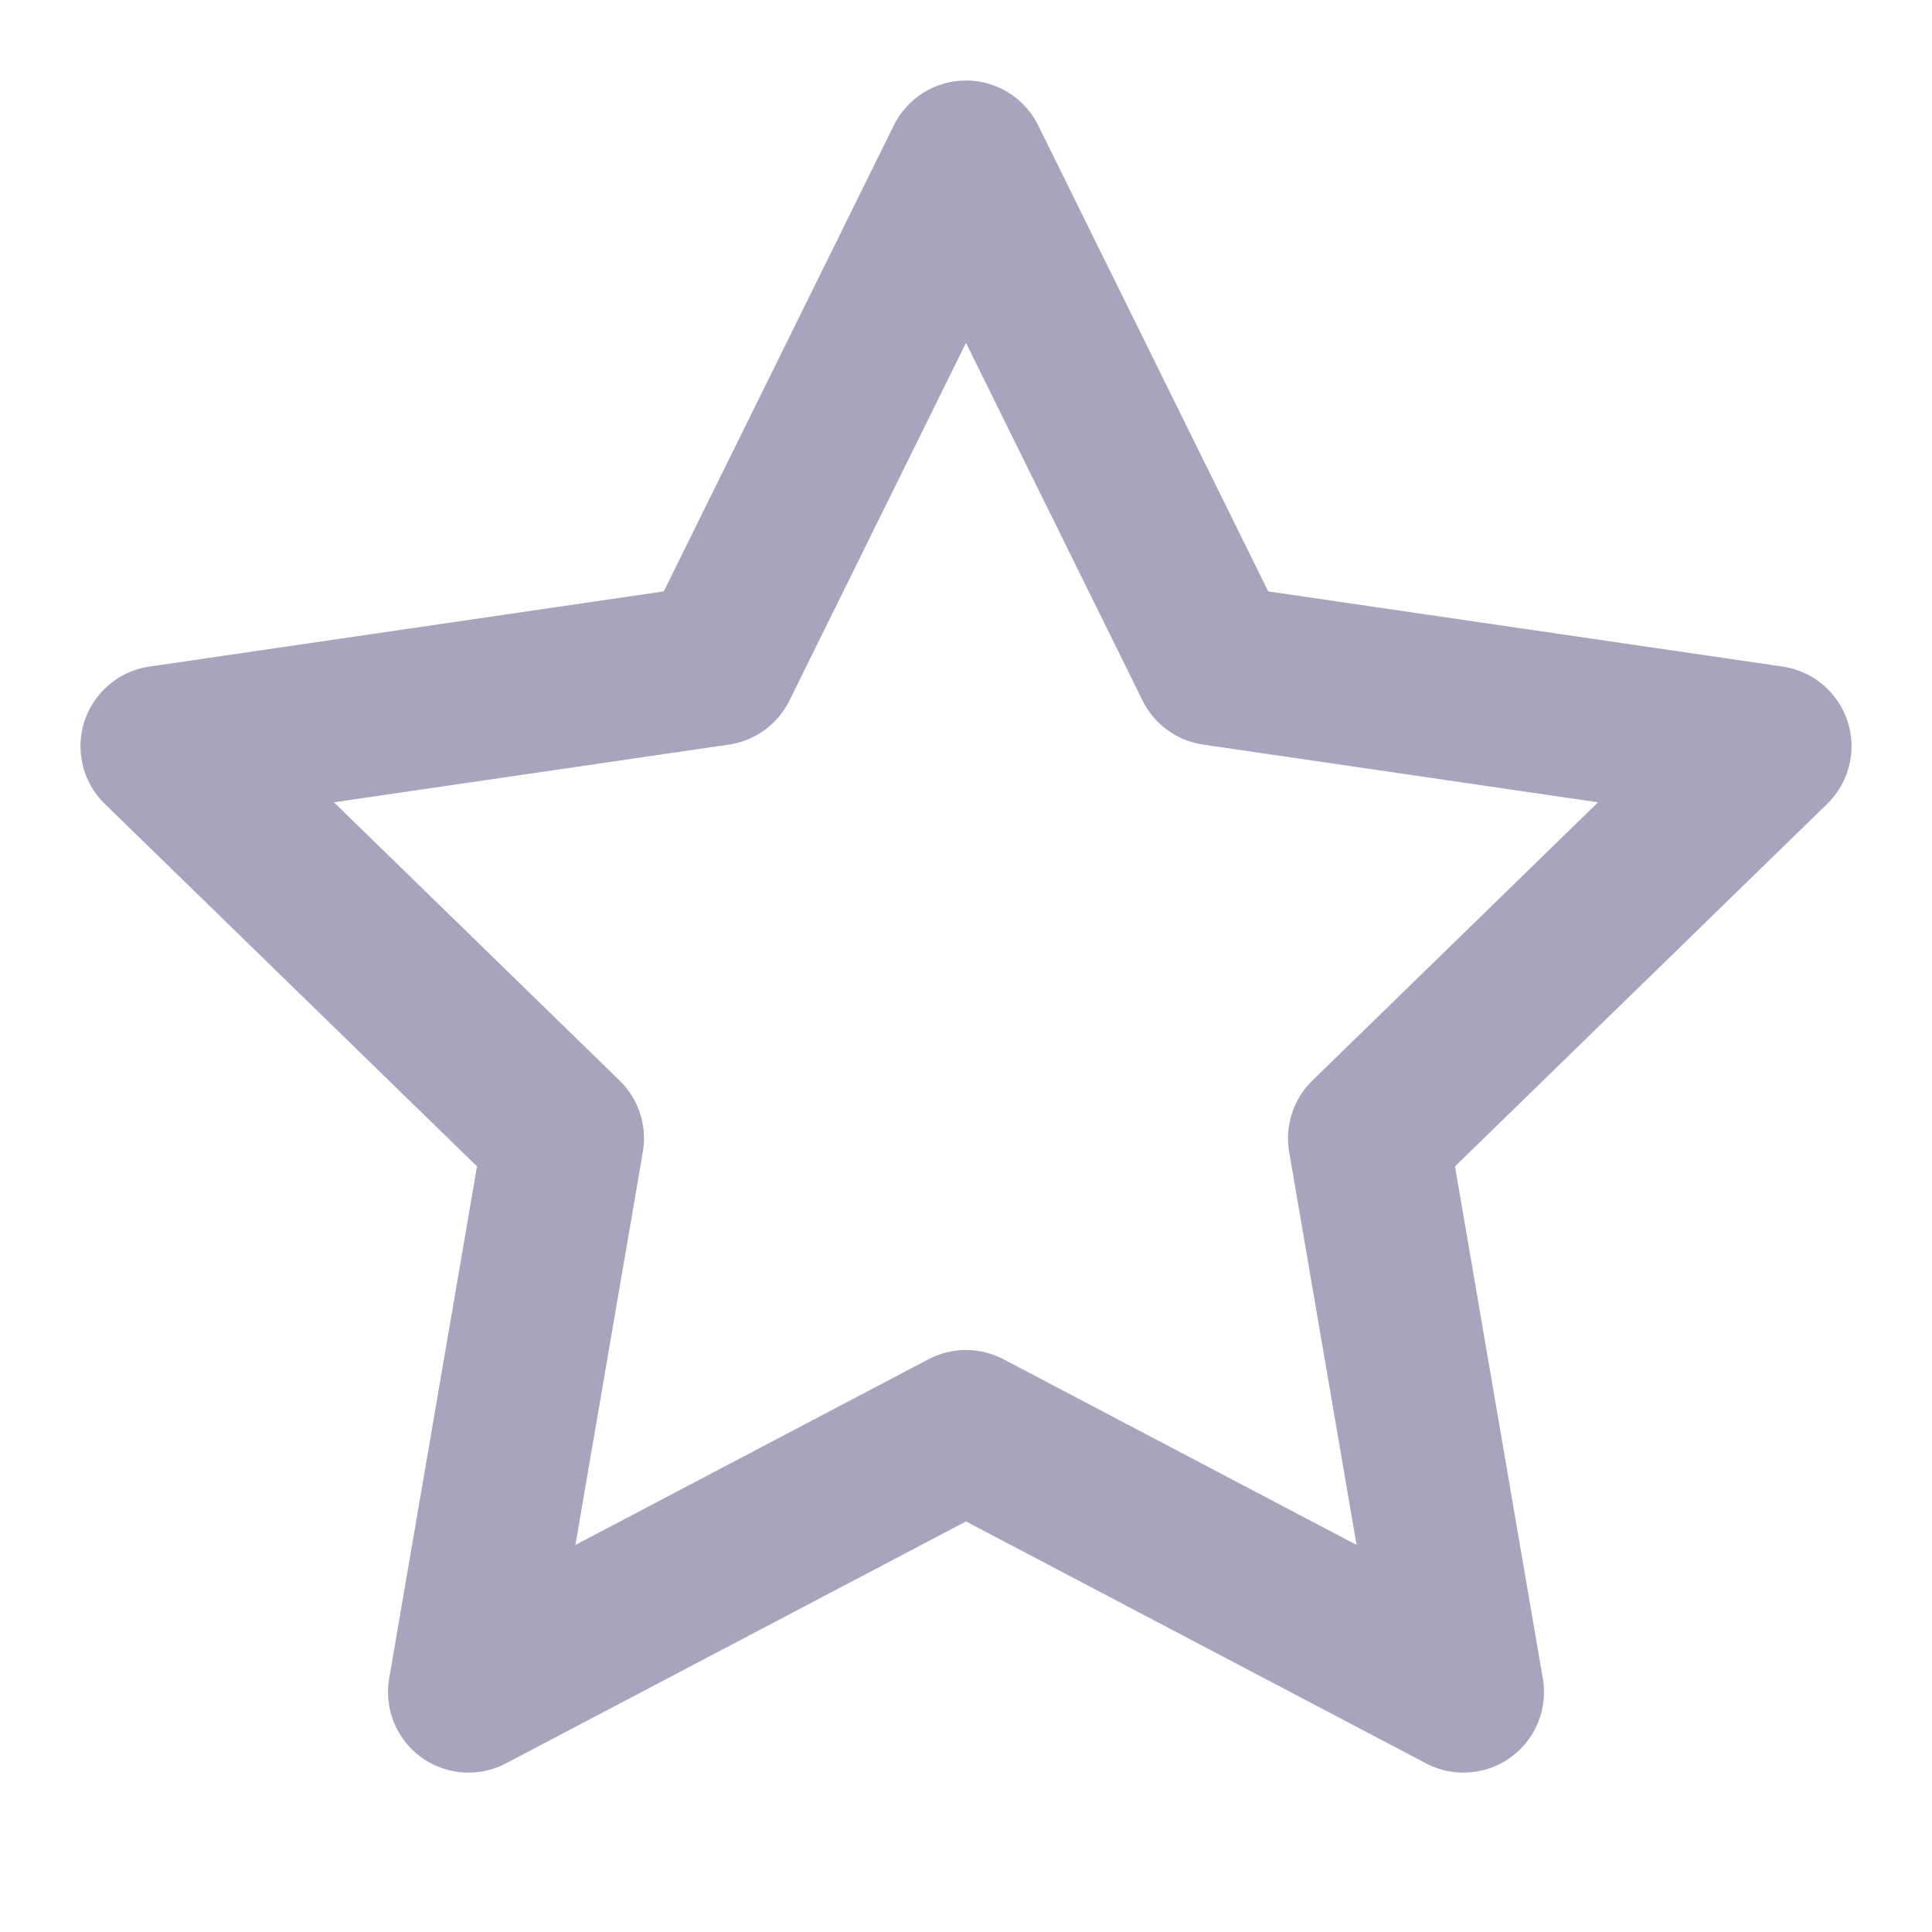
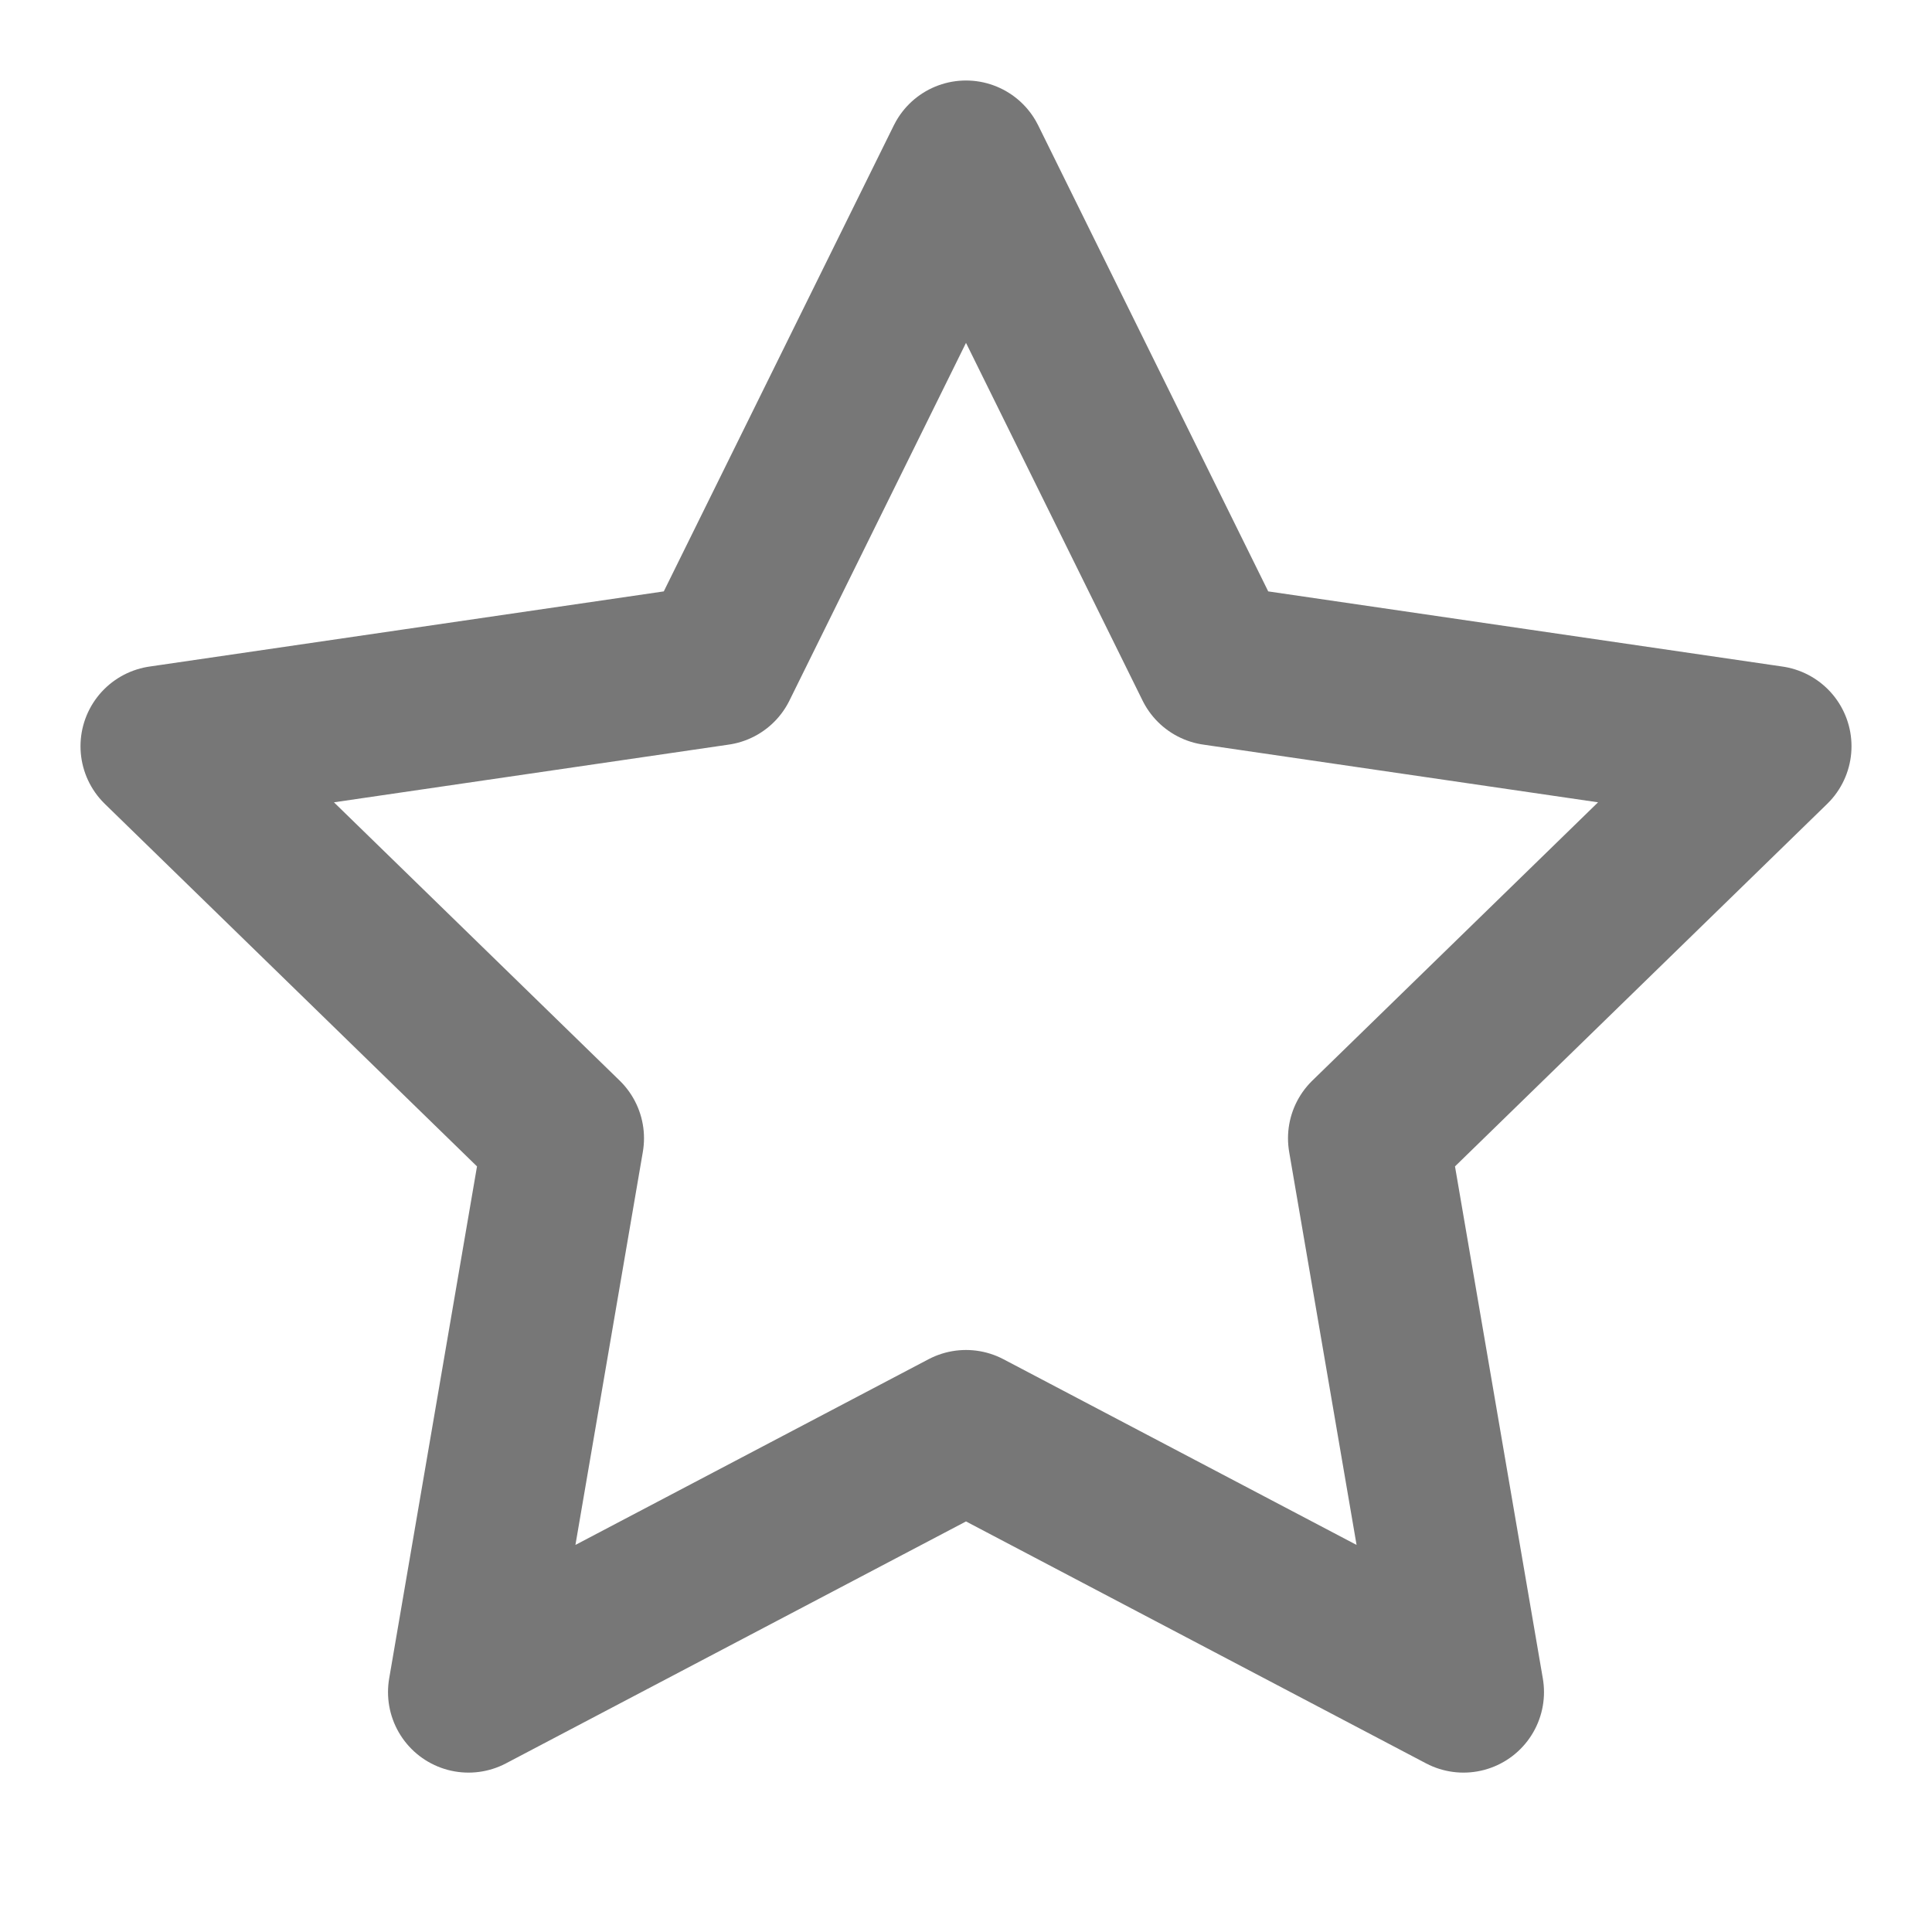
- <svg xmlns="http://www.w3.org/2000/svg" width="24" height="24" viewBox="0 0 24 24" fill="none" stroke="#a6a5bd" stroke-width="2" stroke-linecap="round" stroke-linejoin="round" class="feather feather-star">
+ <svg xmlns="http://www.w3.org/2000/svg" width="24" height="24" viewBox="0 0 24 24" fill="none" stroke="#777" stroke-width="2" stroke-linecap="round" stroke-linejoin="round" class="feather feather-star">
  <polygon points="12 2 15.09 8.26 22 9.27 17 14.14 18.18 21.02 12 17.77 5.82 21.02 7 14.14 2 9.27 8.91 8.26 12 2" />
</svg>
